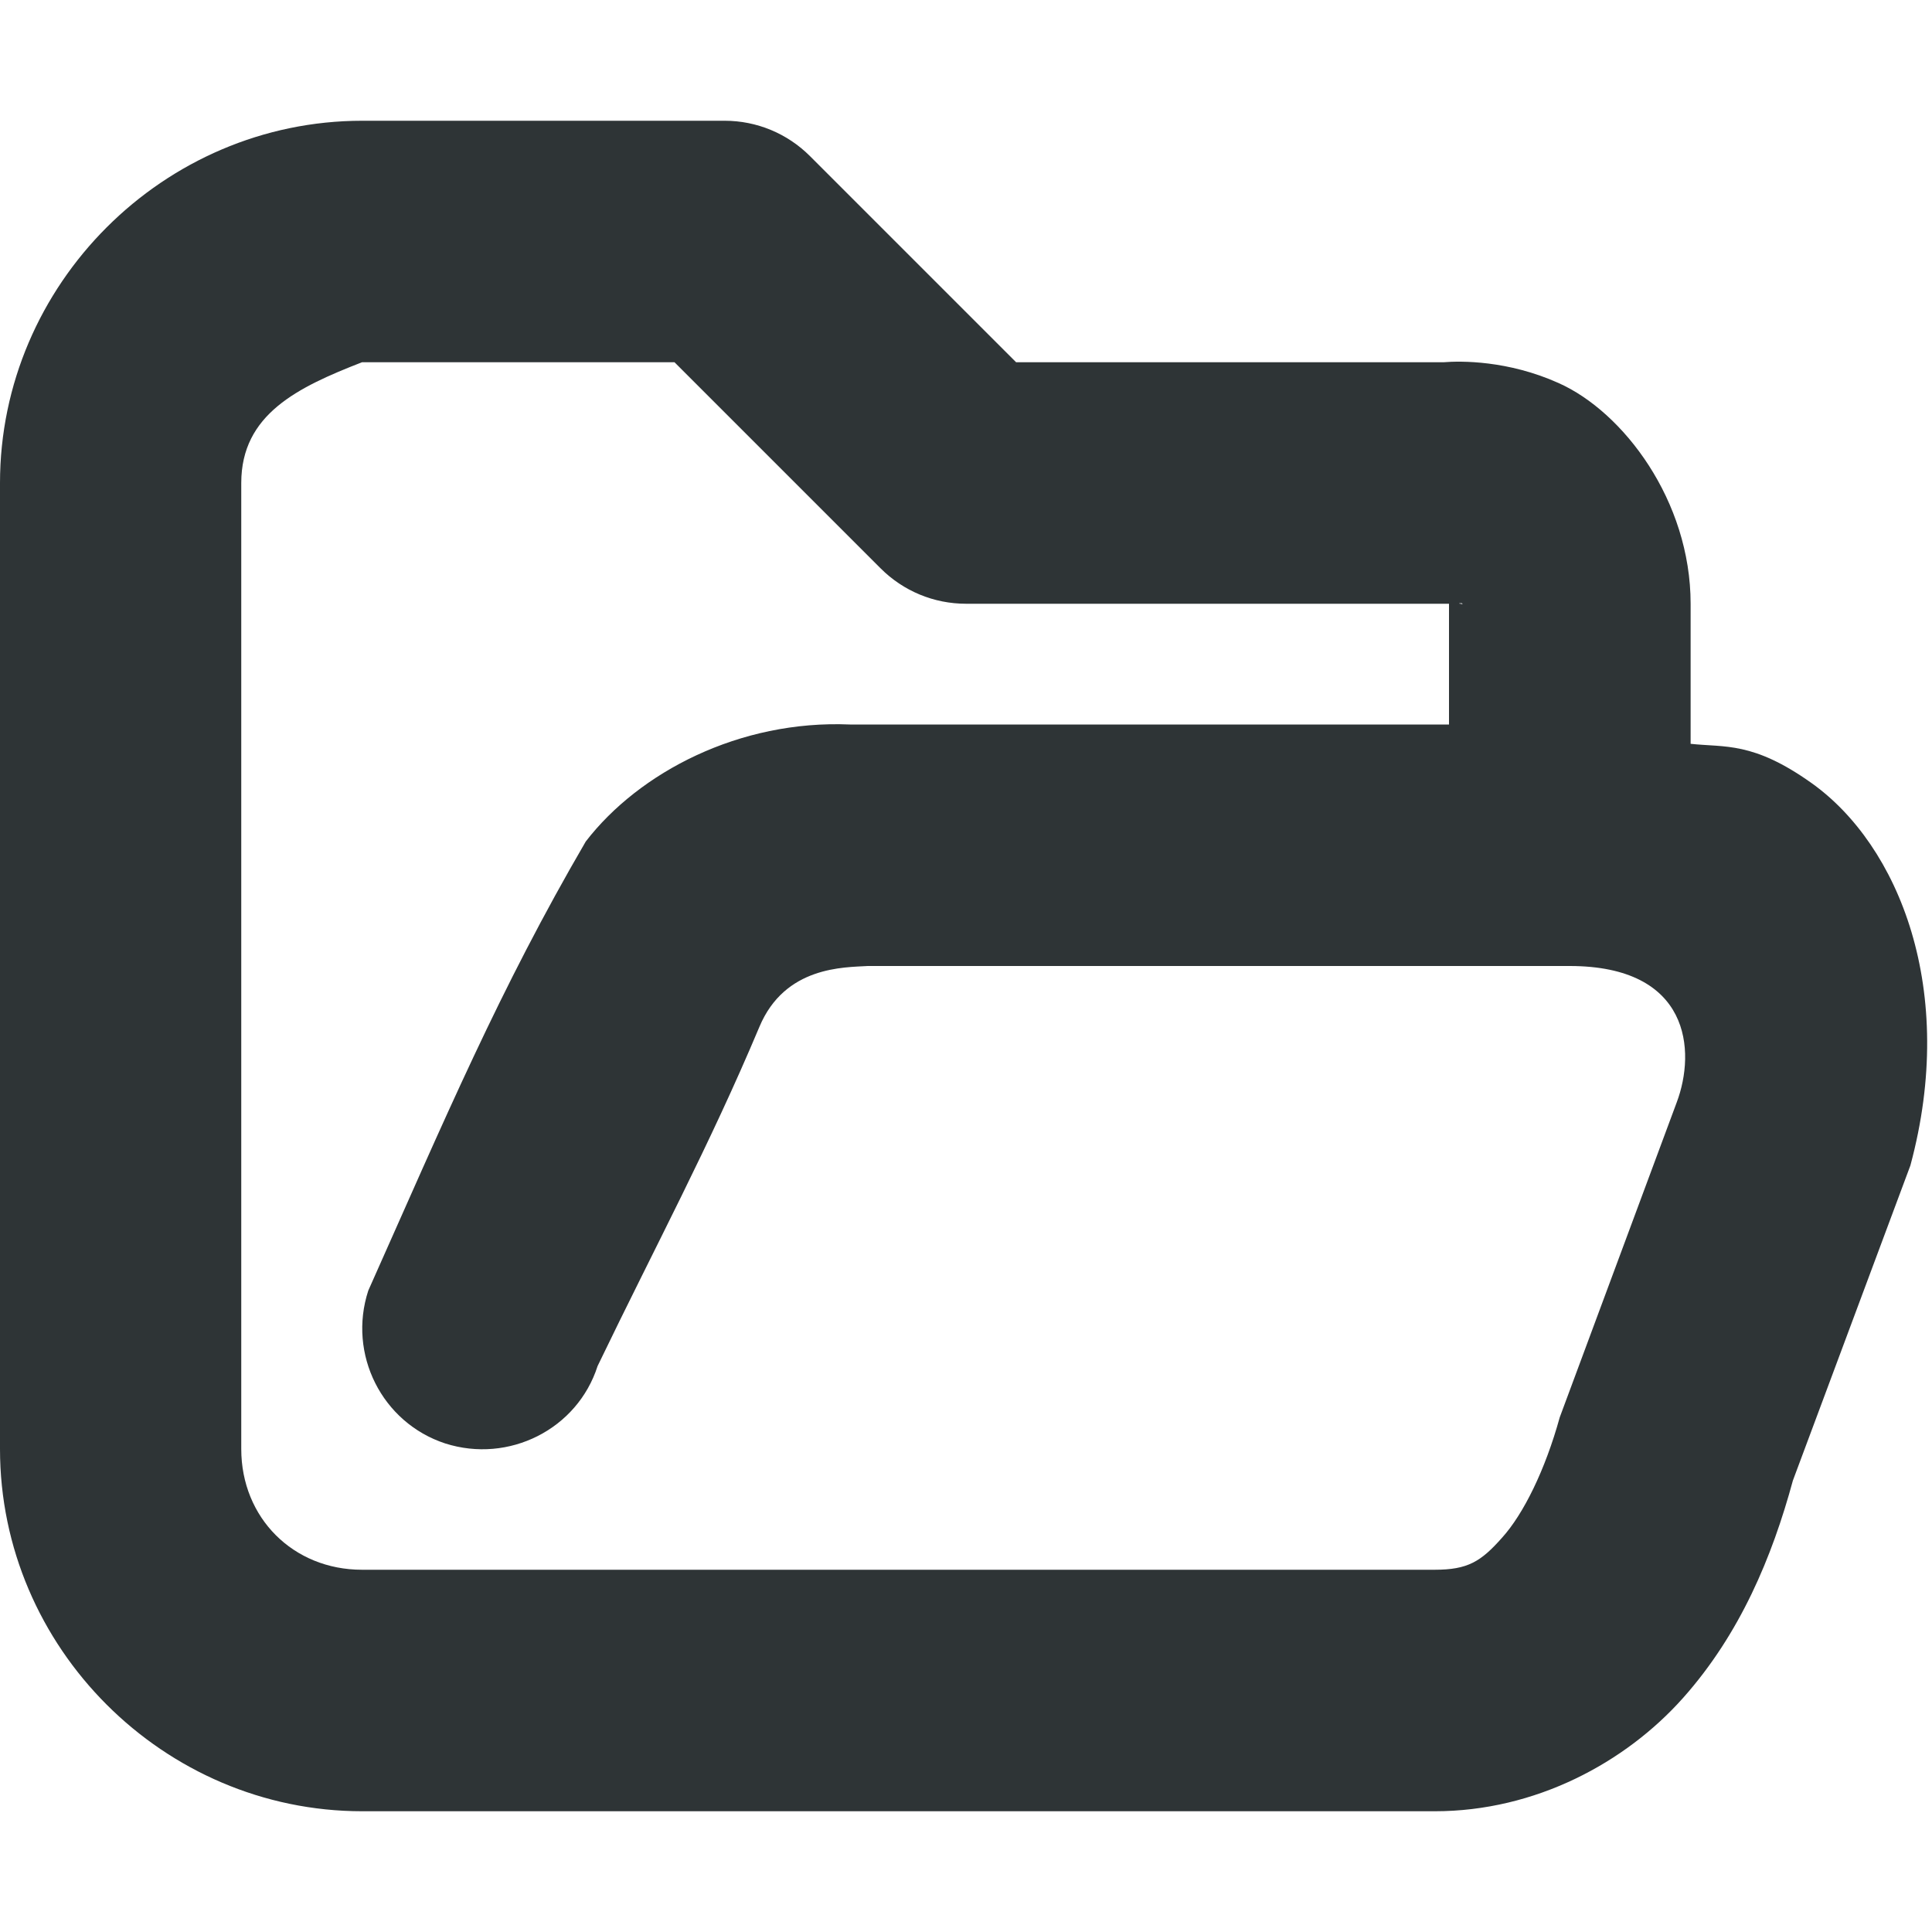
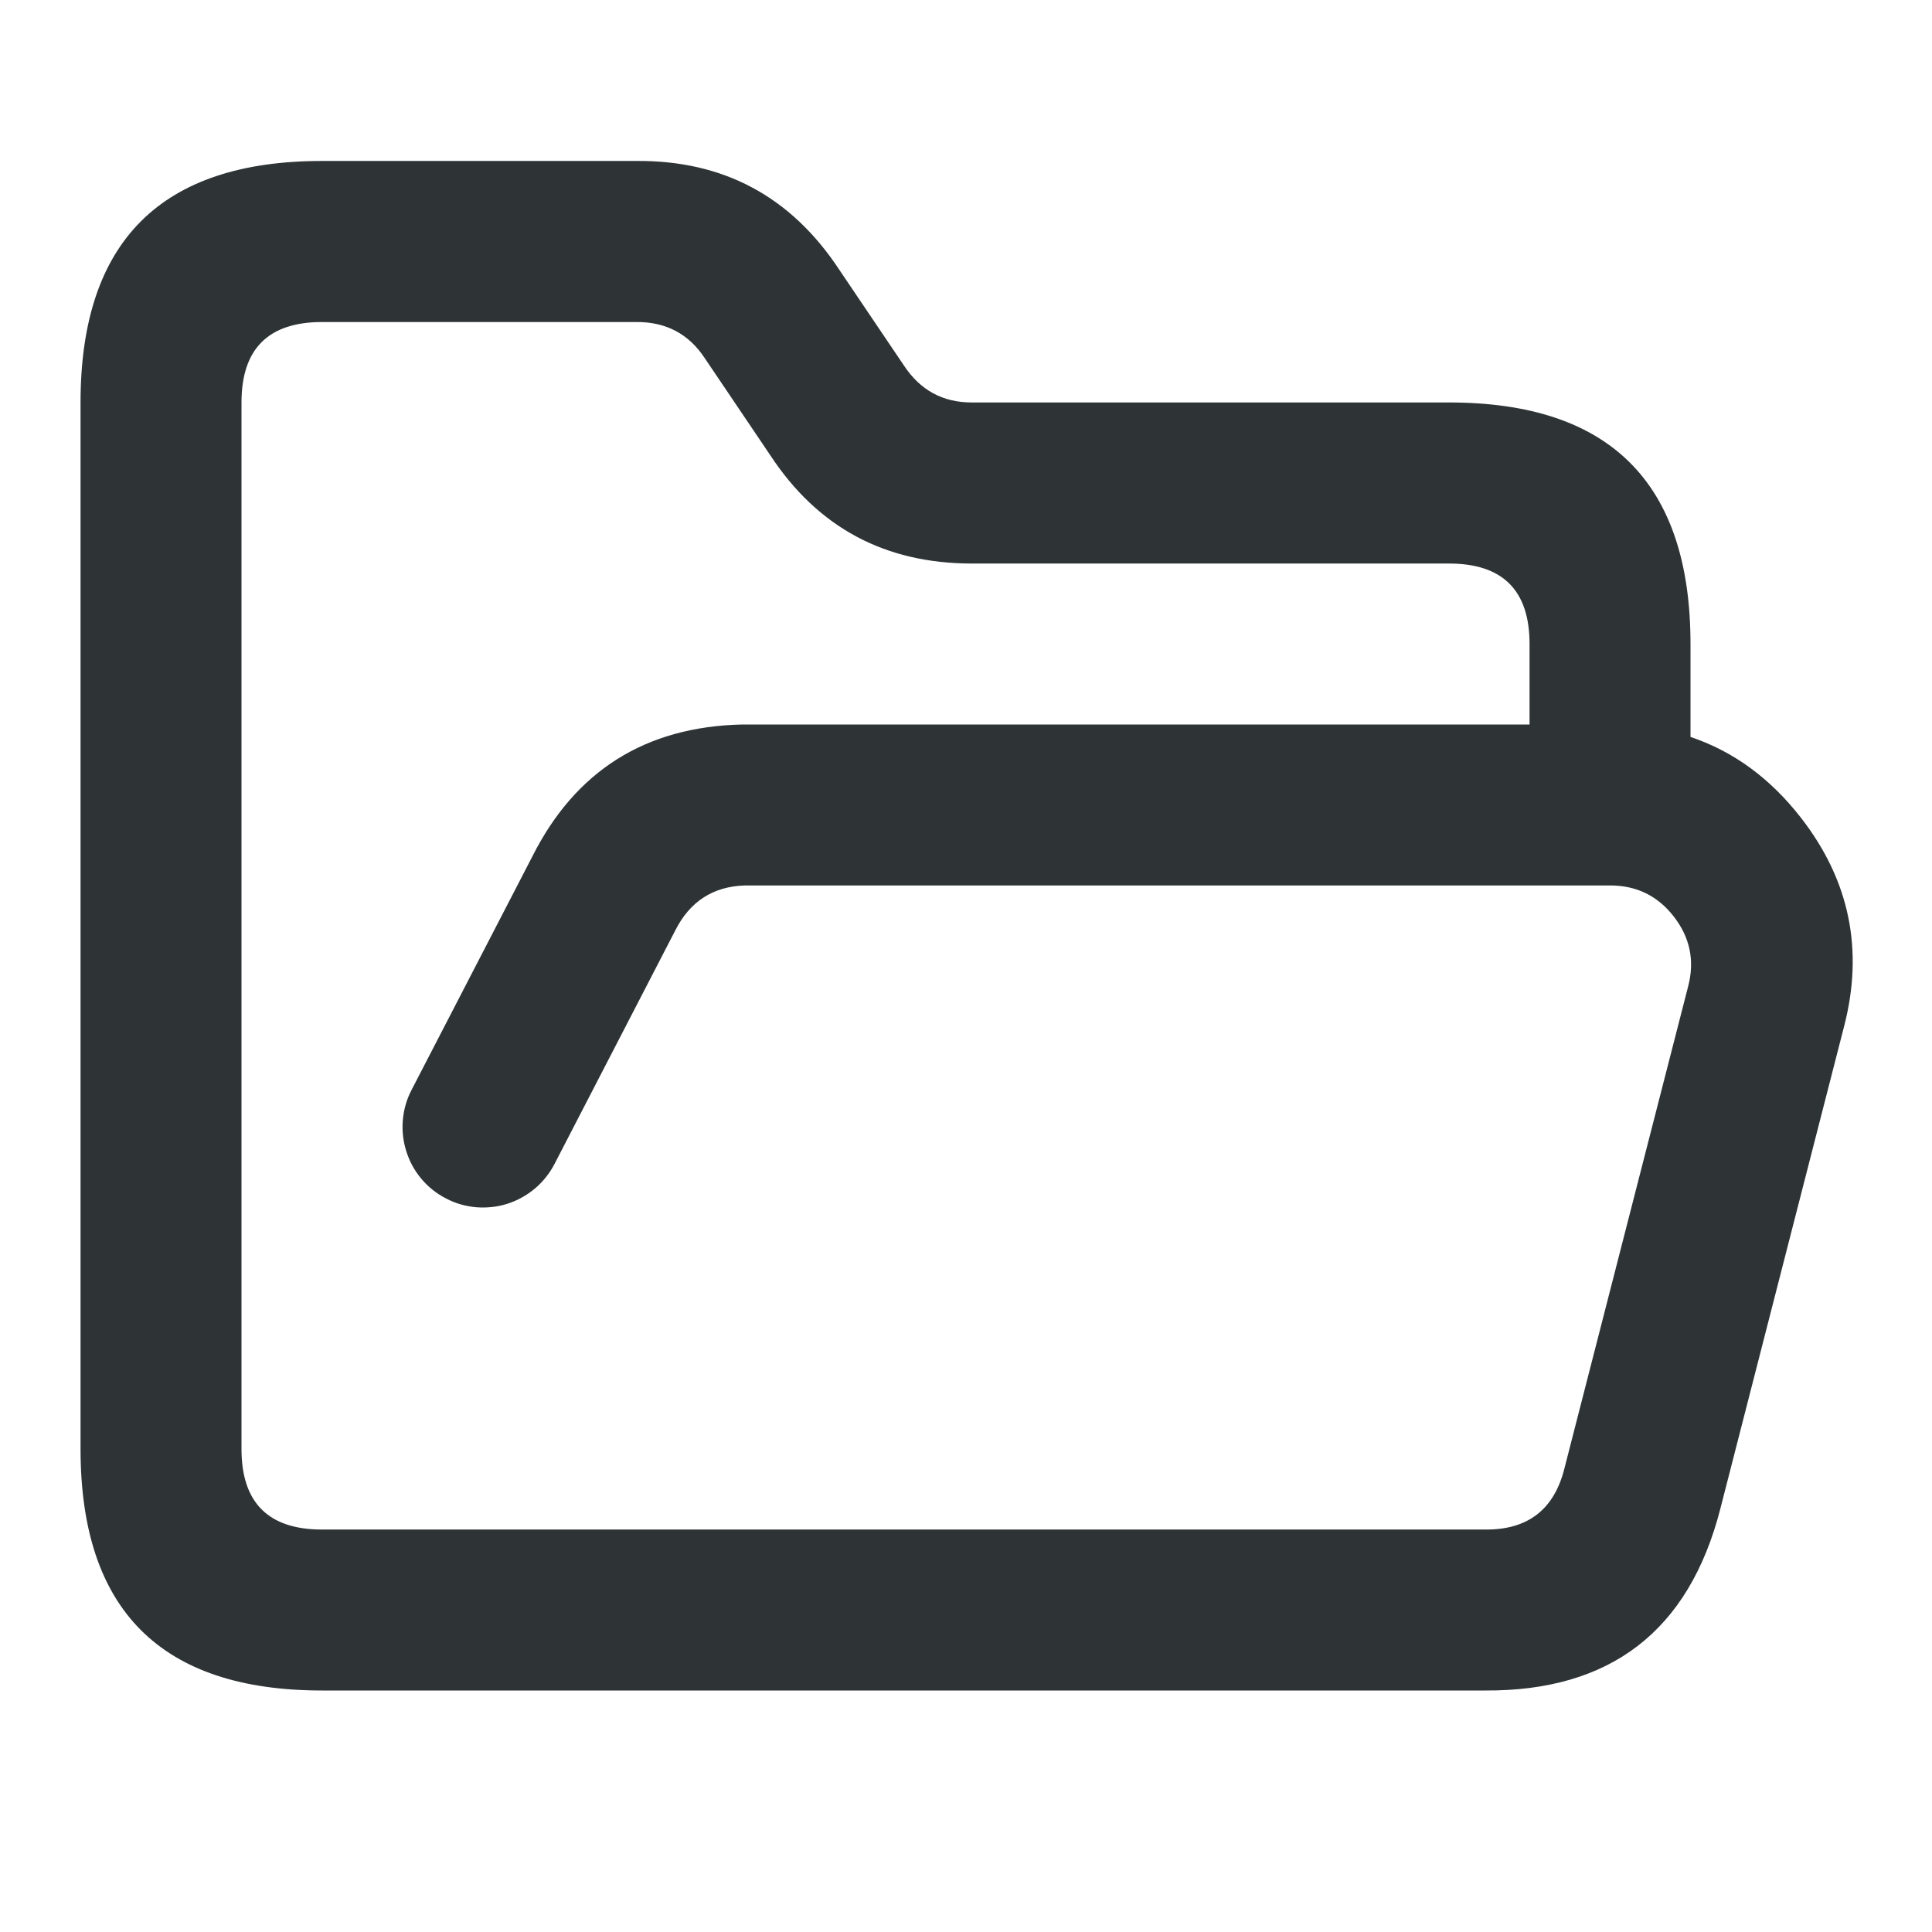
<svg xmlns="http://www.w3.org/2000/svg" height="16px" viewBox="0 0 16 16" width="16px">
-   <path d="m 3 1 c -1.645 0 -3 1.355 -3 3 v 8 c 0 1.645 1.355 3 3 3 h 8.883 c 0.832 0 1.578 -0.402 2.055 -0.938 c 0.473 -0.531 0.738 -1.168 0.91 -1.801 l 0.973 -2.609 c 0.391 -1.449 -0.094 -2.652 -0.82 -3.168 c -0.484 -0.344 -0.715 -0.293 -1 -0.324 v -1.16 c 0 -0.855 -0.559 -1.59 -1.094 -1.828 c -0.418 -0.188 -0.809 -0.184 -0.953 -0.172 h -3.539 l -1.707 -1.707 c -0.188 -0.188 -0.441 -0.293 -0.707 -0.293 z m 0 2 h 2.586 l 1.707 1.707 c 0.188 0.188 0.441 0.293 0.707 0.293 h 4 v 1 h -5 h 0.039 c -0.914 -0.039 -1.746 0.395 -2.188 0.969 c -0.715 1.227 -1.16 2.281 -1.801 3.719 c -0.172 0.527 0.113 1.094 0.637 1.266 c 0.527 0.168 1.094 -0.117 1.262 -0.641 c 0.488 -1.012 0.922 -1.816 1.34 -2.809 c 0.211 -0.504 0.703 -0.492 0.898 -0.504 h 5.812 c 1 0 1.047 0.703 0.887 1.129 l -0.969 2.609 c -0.121 0.438 -0.301 0.801 -0.477 0.996 c -0.176 0.199 -0.285 0.266 -0.559 0.266 h -8.883 c -0.57 0 -1 -0.43 -1 -1 v -8 c 0 -0.57 0.469 -0.793 1 -1 z m 9.105 1.996 h 0.004 v 0.004 h 0.004 l -0.004 0.004 h -0.004 v -0.004 c -0.004 0 -0.008 0 -0.012 0 h -0.004 l -0.004 -0.004 z m 0 0" fill="#2e3436" />
+   <path d="M4.408 7.094L3.408 9.027Q3.347 9.145 3.336 9.277Q3.325 9.409 3.365 9.535Q3.405 9.662 3.49 9.763Q3.576 9.865 3.694 9.925Q3.752 9.956 3.815 9.974Q3.878 9.992 3.944 9.998Q4.009 10.003 4.074 9.996Q4.14 9.989 4.202 9.969Q4.265 9.949 4.322 9.917Q4.38 9.885 4.43 9.843Q4.48 9.801 4.521 9.749Q4.562 9.698 4.592 9.64L5.592 7.706Q5.774 7.345 6.169 7.333L13.333 7.333L13.335 7.333Q13.662 7.333 13.862 7.591Q14.063 7.85 13.981 8.167L12.954 12.168Q12.825 12.67 12.304 12.667L2.667 12.667Q2 12.667 2 12L2 3.333Q2 2.667 2.667 2.667L5.267 2.667Q5.637 2.663 5.837 2.967L6.381 3.773Q6.969 4.666 8.047 4.667L12 4.667Q12.667 4.667 12.667 5.333L12.667 6L6.16 6Q6.158 6 6.156 6Q6.154 6 6.152 6Q6.15 6 6.148 6Q6.146 6 6.145 6Q4.944 6.028 4.408 7.094ZM14 6.103L14 5.333Q14 3.333 12 3.333L8.047 3.333Q7.688 3.333 7.486 3.027L6.95 2.233Q6.35 1.323 5.267 1.333L2.667 1.333Q0.667 1.333 0.667 3.333L0.667 12Q0.667 14 2.667 14L12.296 14Q13.856 14.011 14.246 12.499L15.272 8.5Q15.518 7.549 14.916 6.774Q14.534 6.282 14 6.103Z" fill="#2e3436" fill-rule="evenodd" />
</svg>
